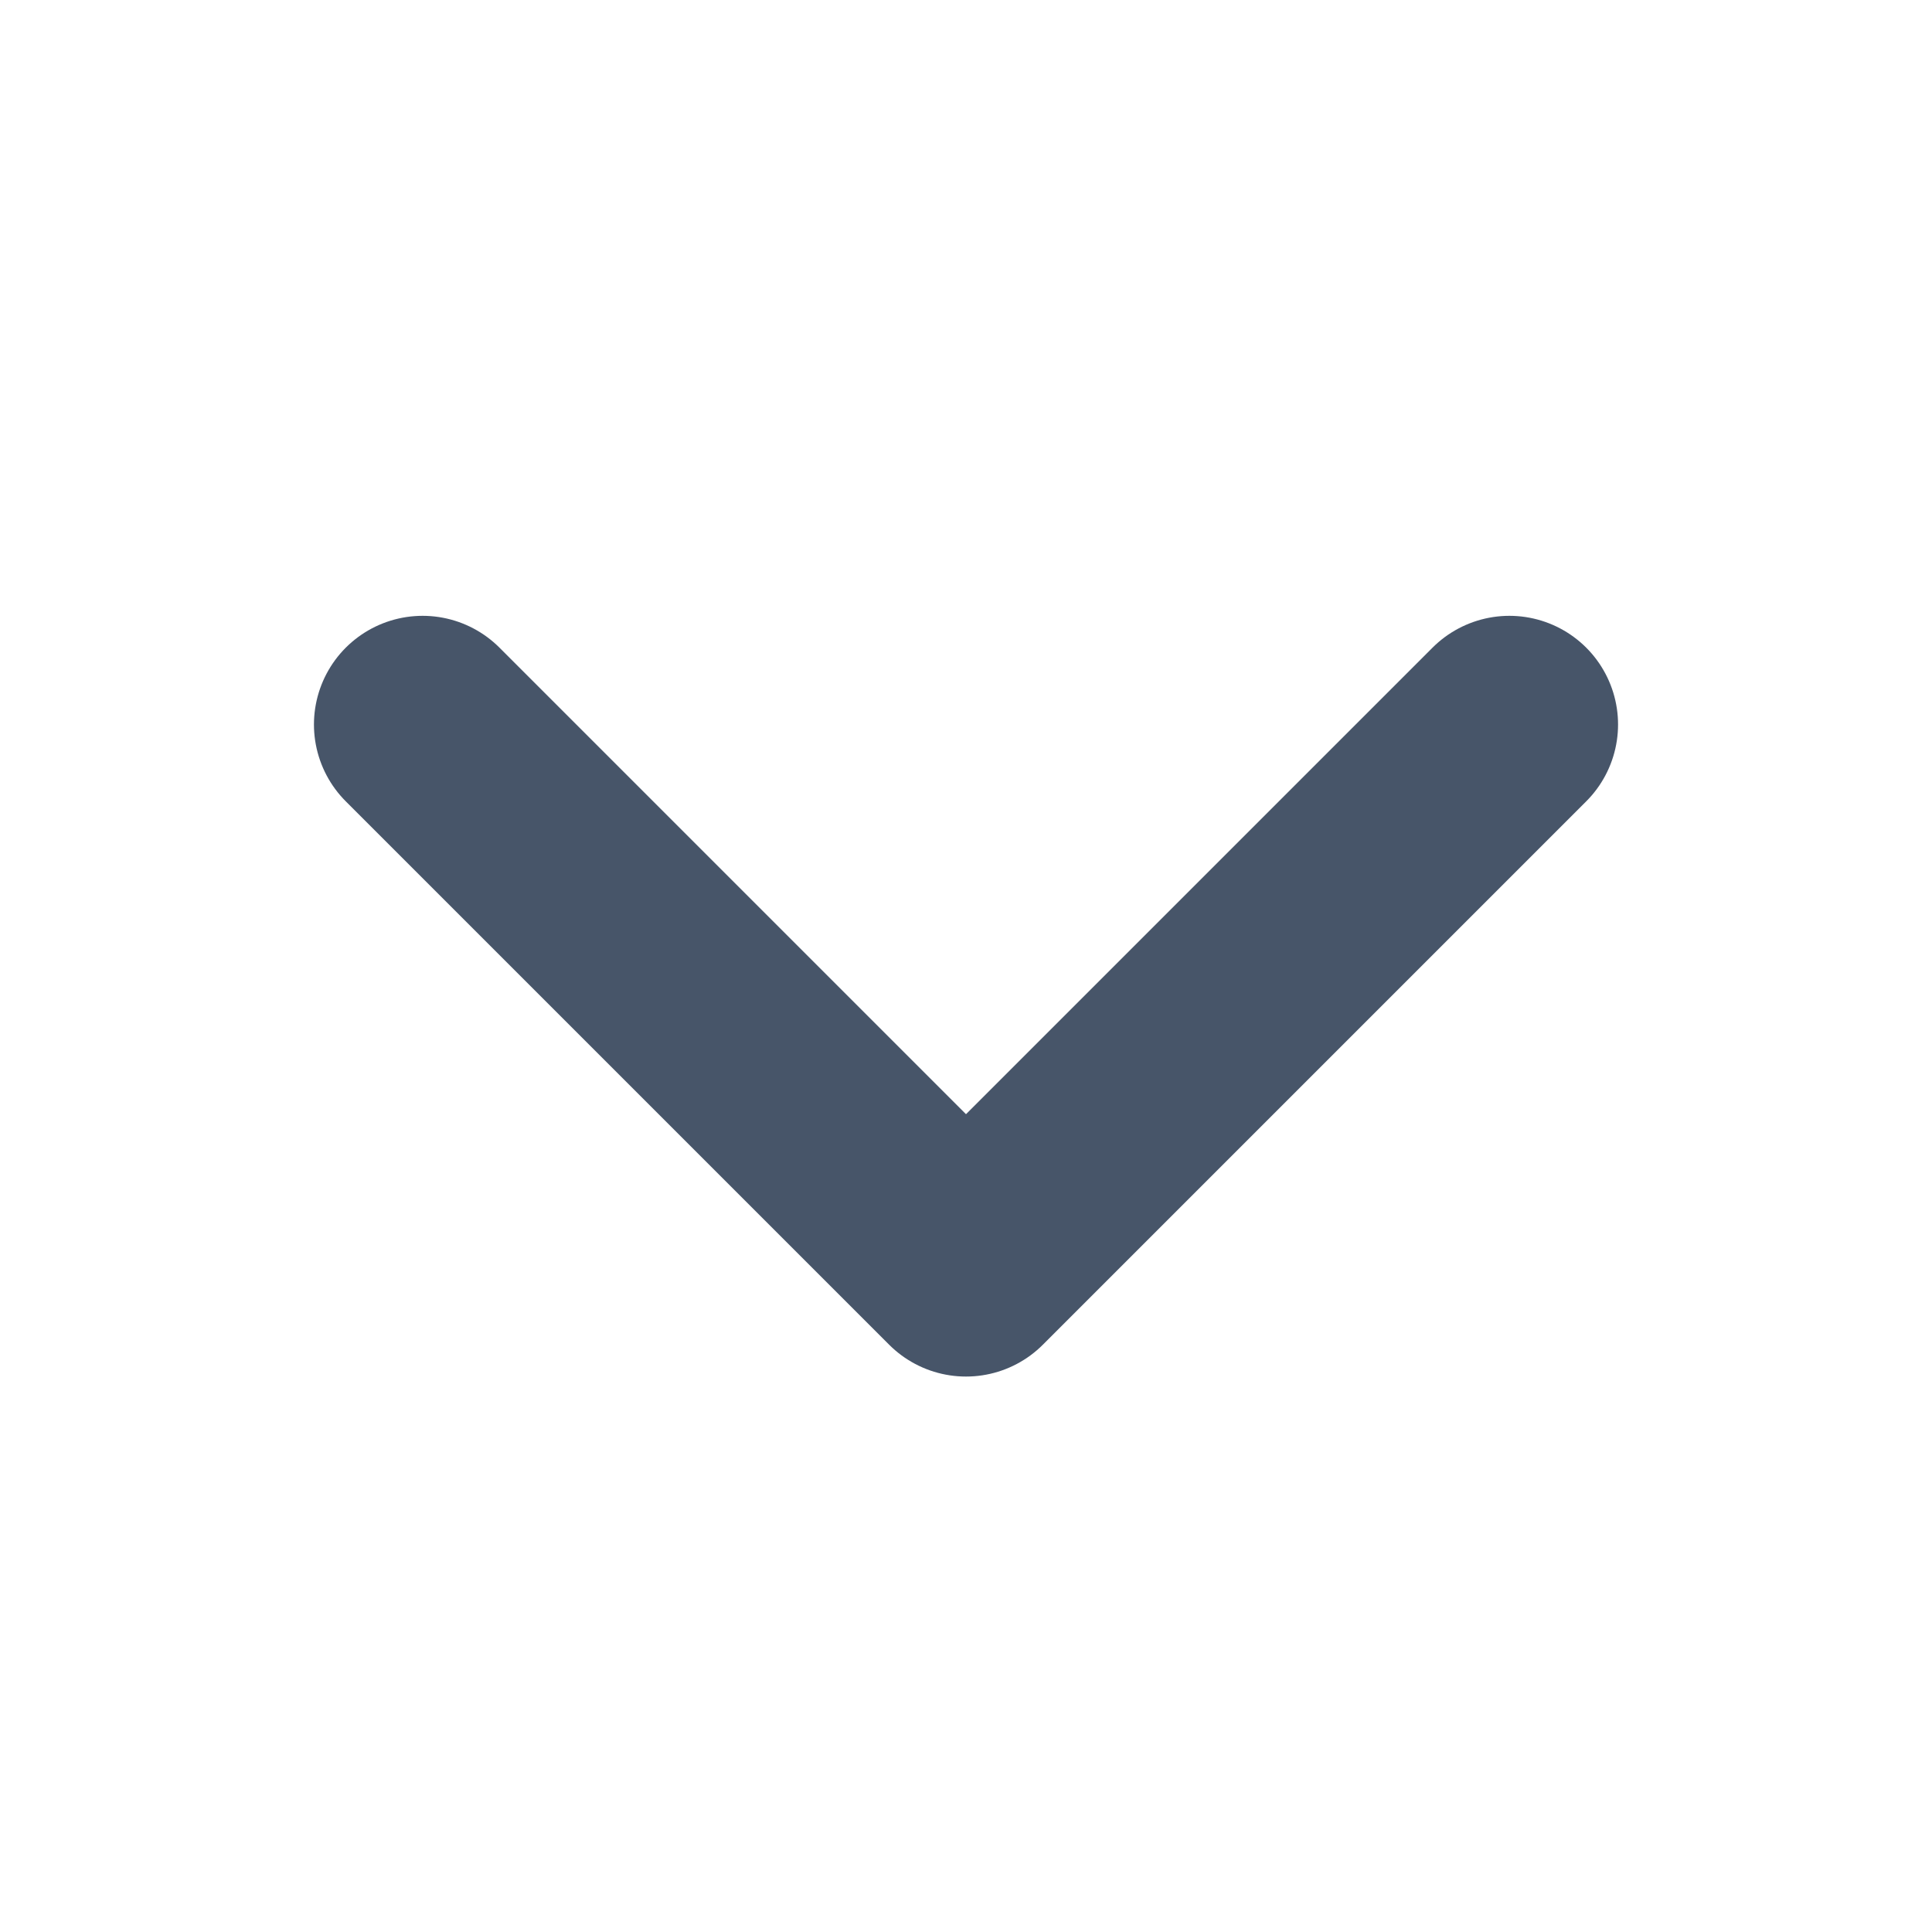
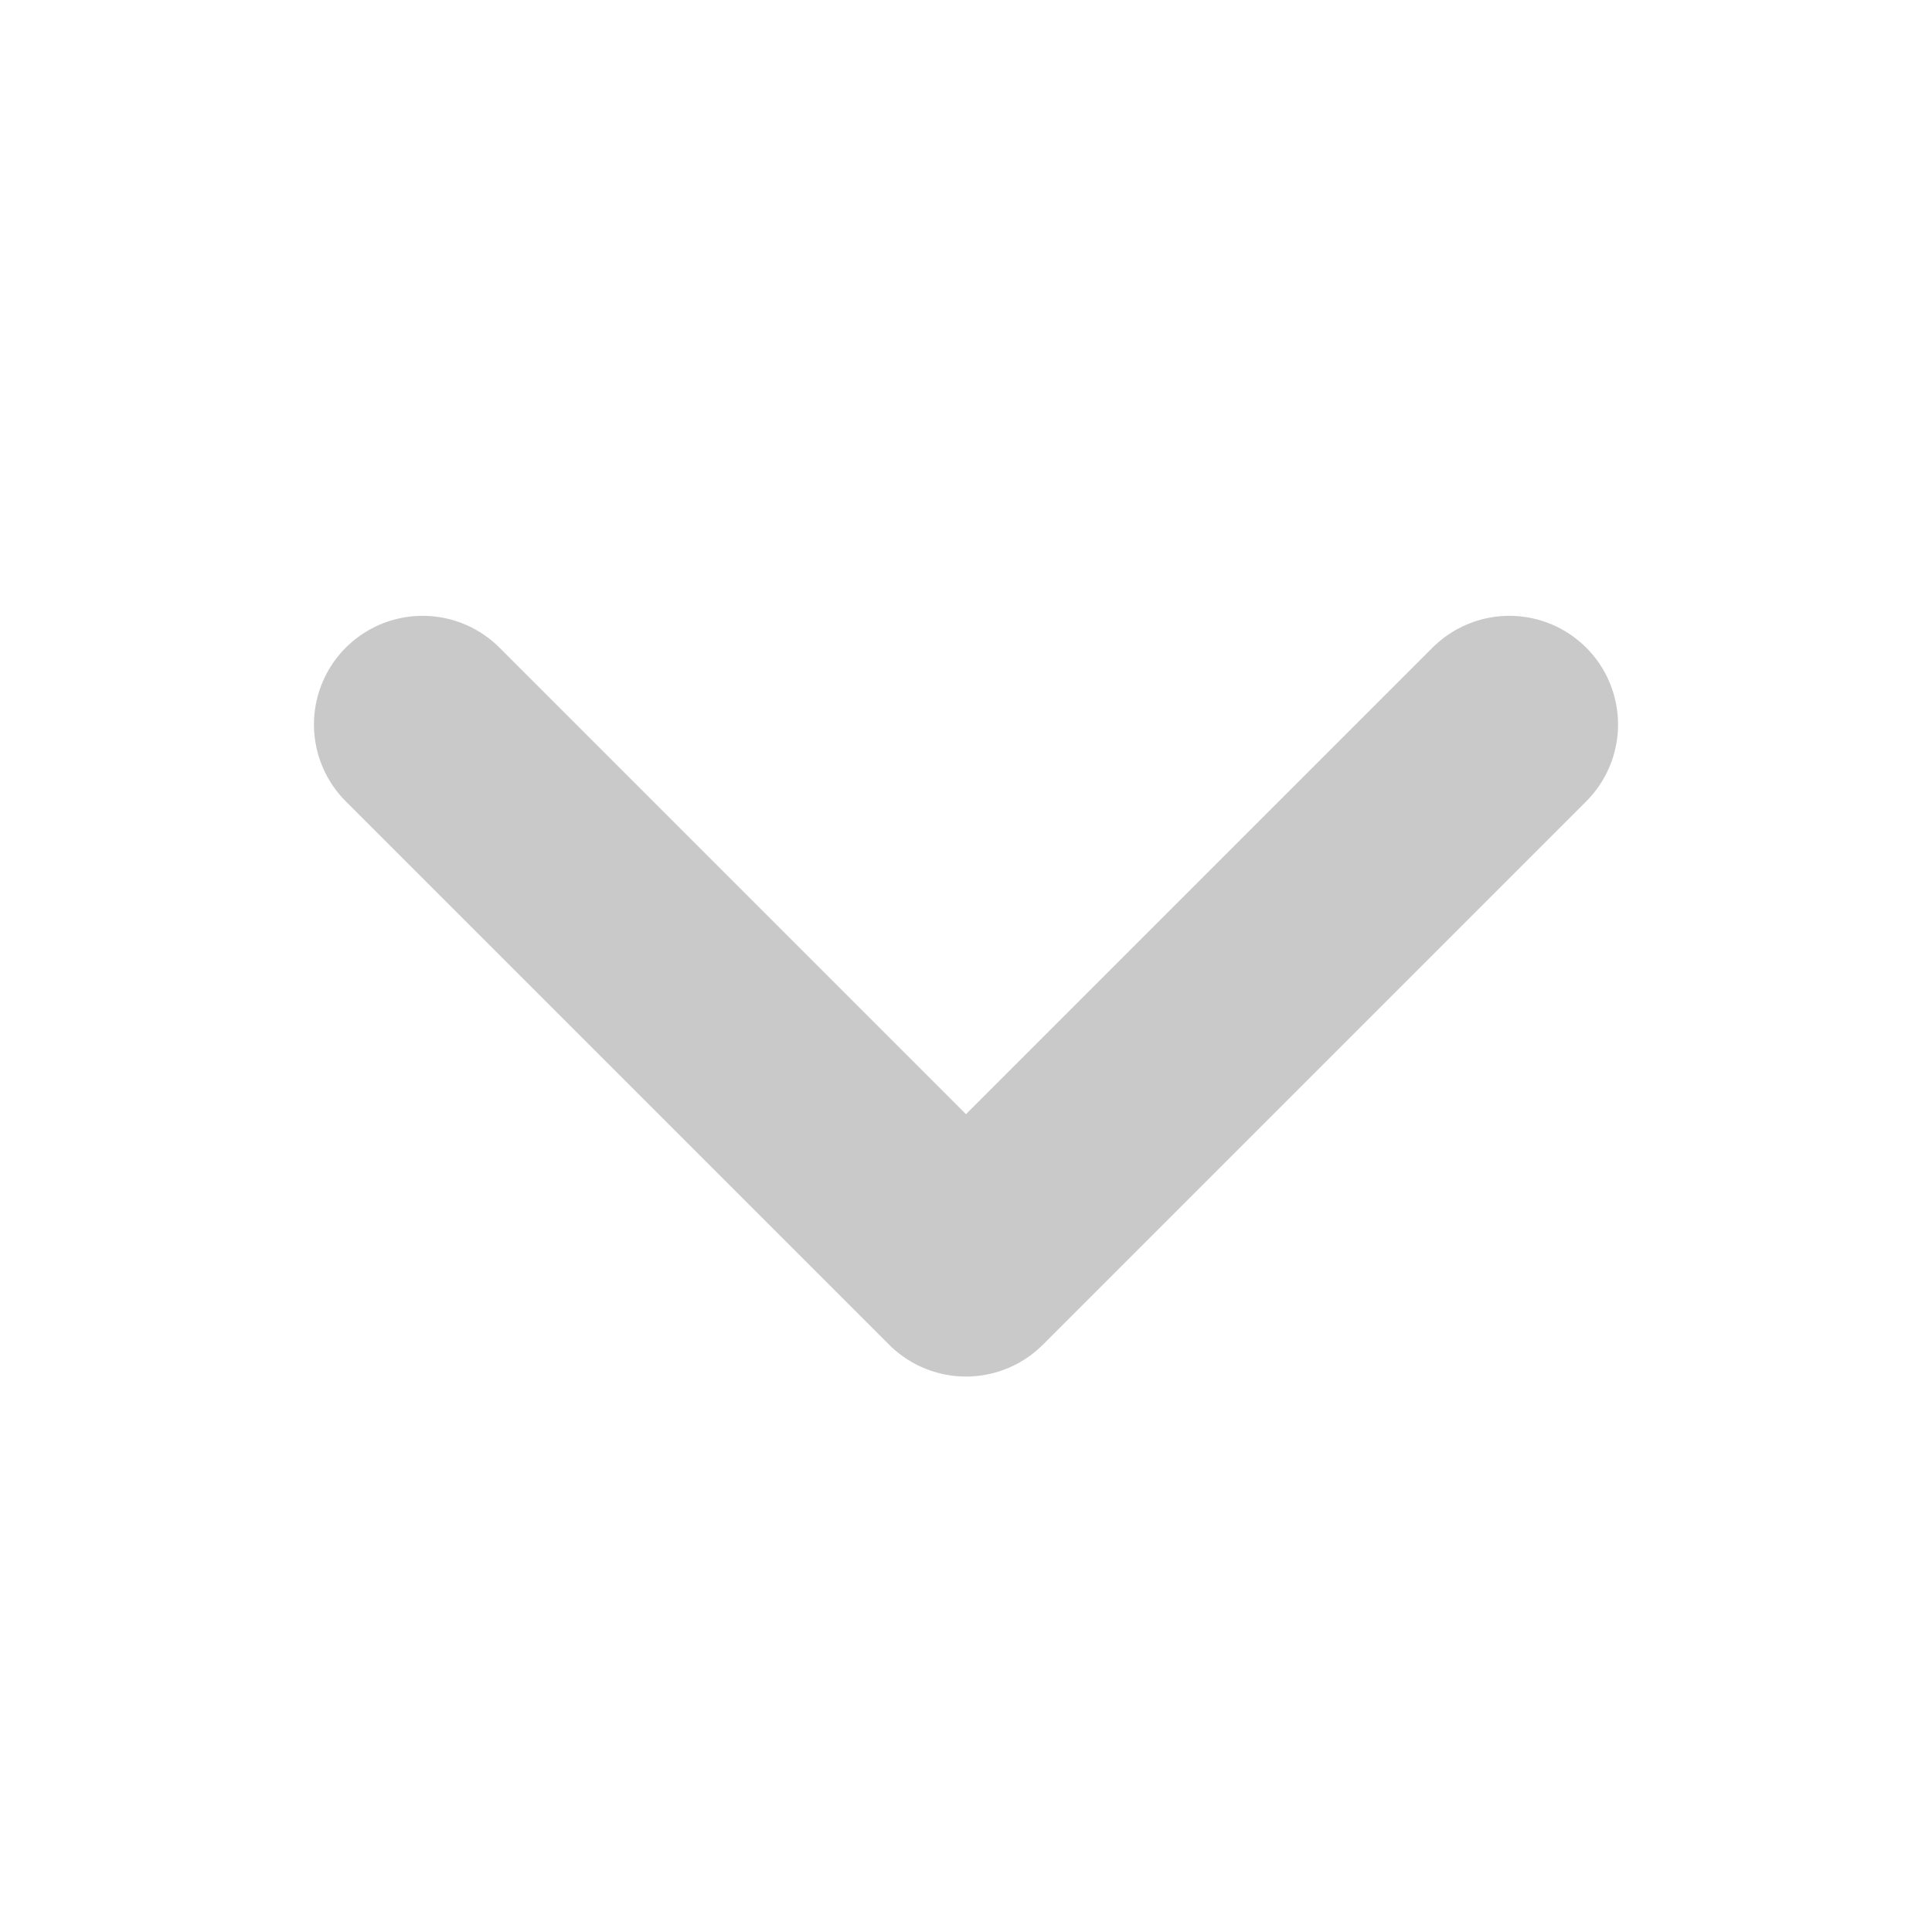
<svg xmlns="http://www.w3.org/2000/svg" viewBox="0 0 16 16">
-   <path d="M3.5 6l4.5 4.5L12.5 6" fill="none" stroke="#475569" stroke-width="1.8" stroke-linecap="round" stroke-linejoin="round" />
+   <path d="M3.5 6l4.5 4.5L12.5 6" fill="none" stroke="#c9c9c9" stroke-width="1.8" stroke-linecap="round" stroke-linejoin="round" />
</svg>
